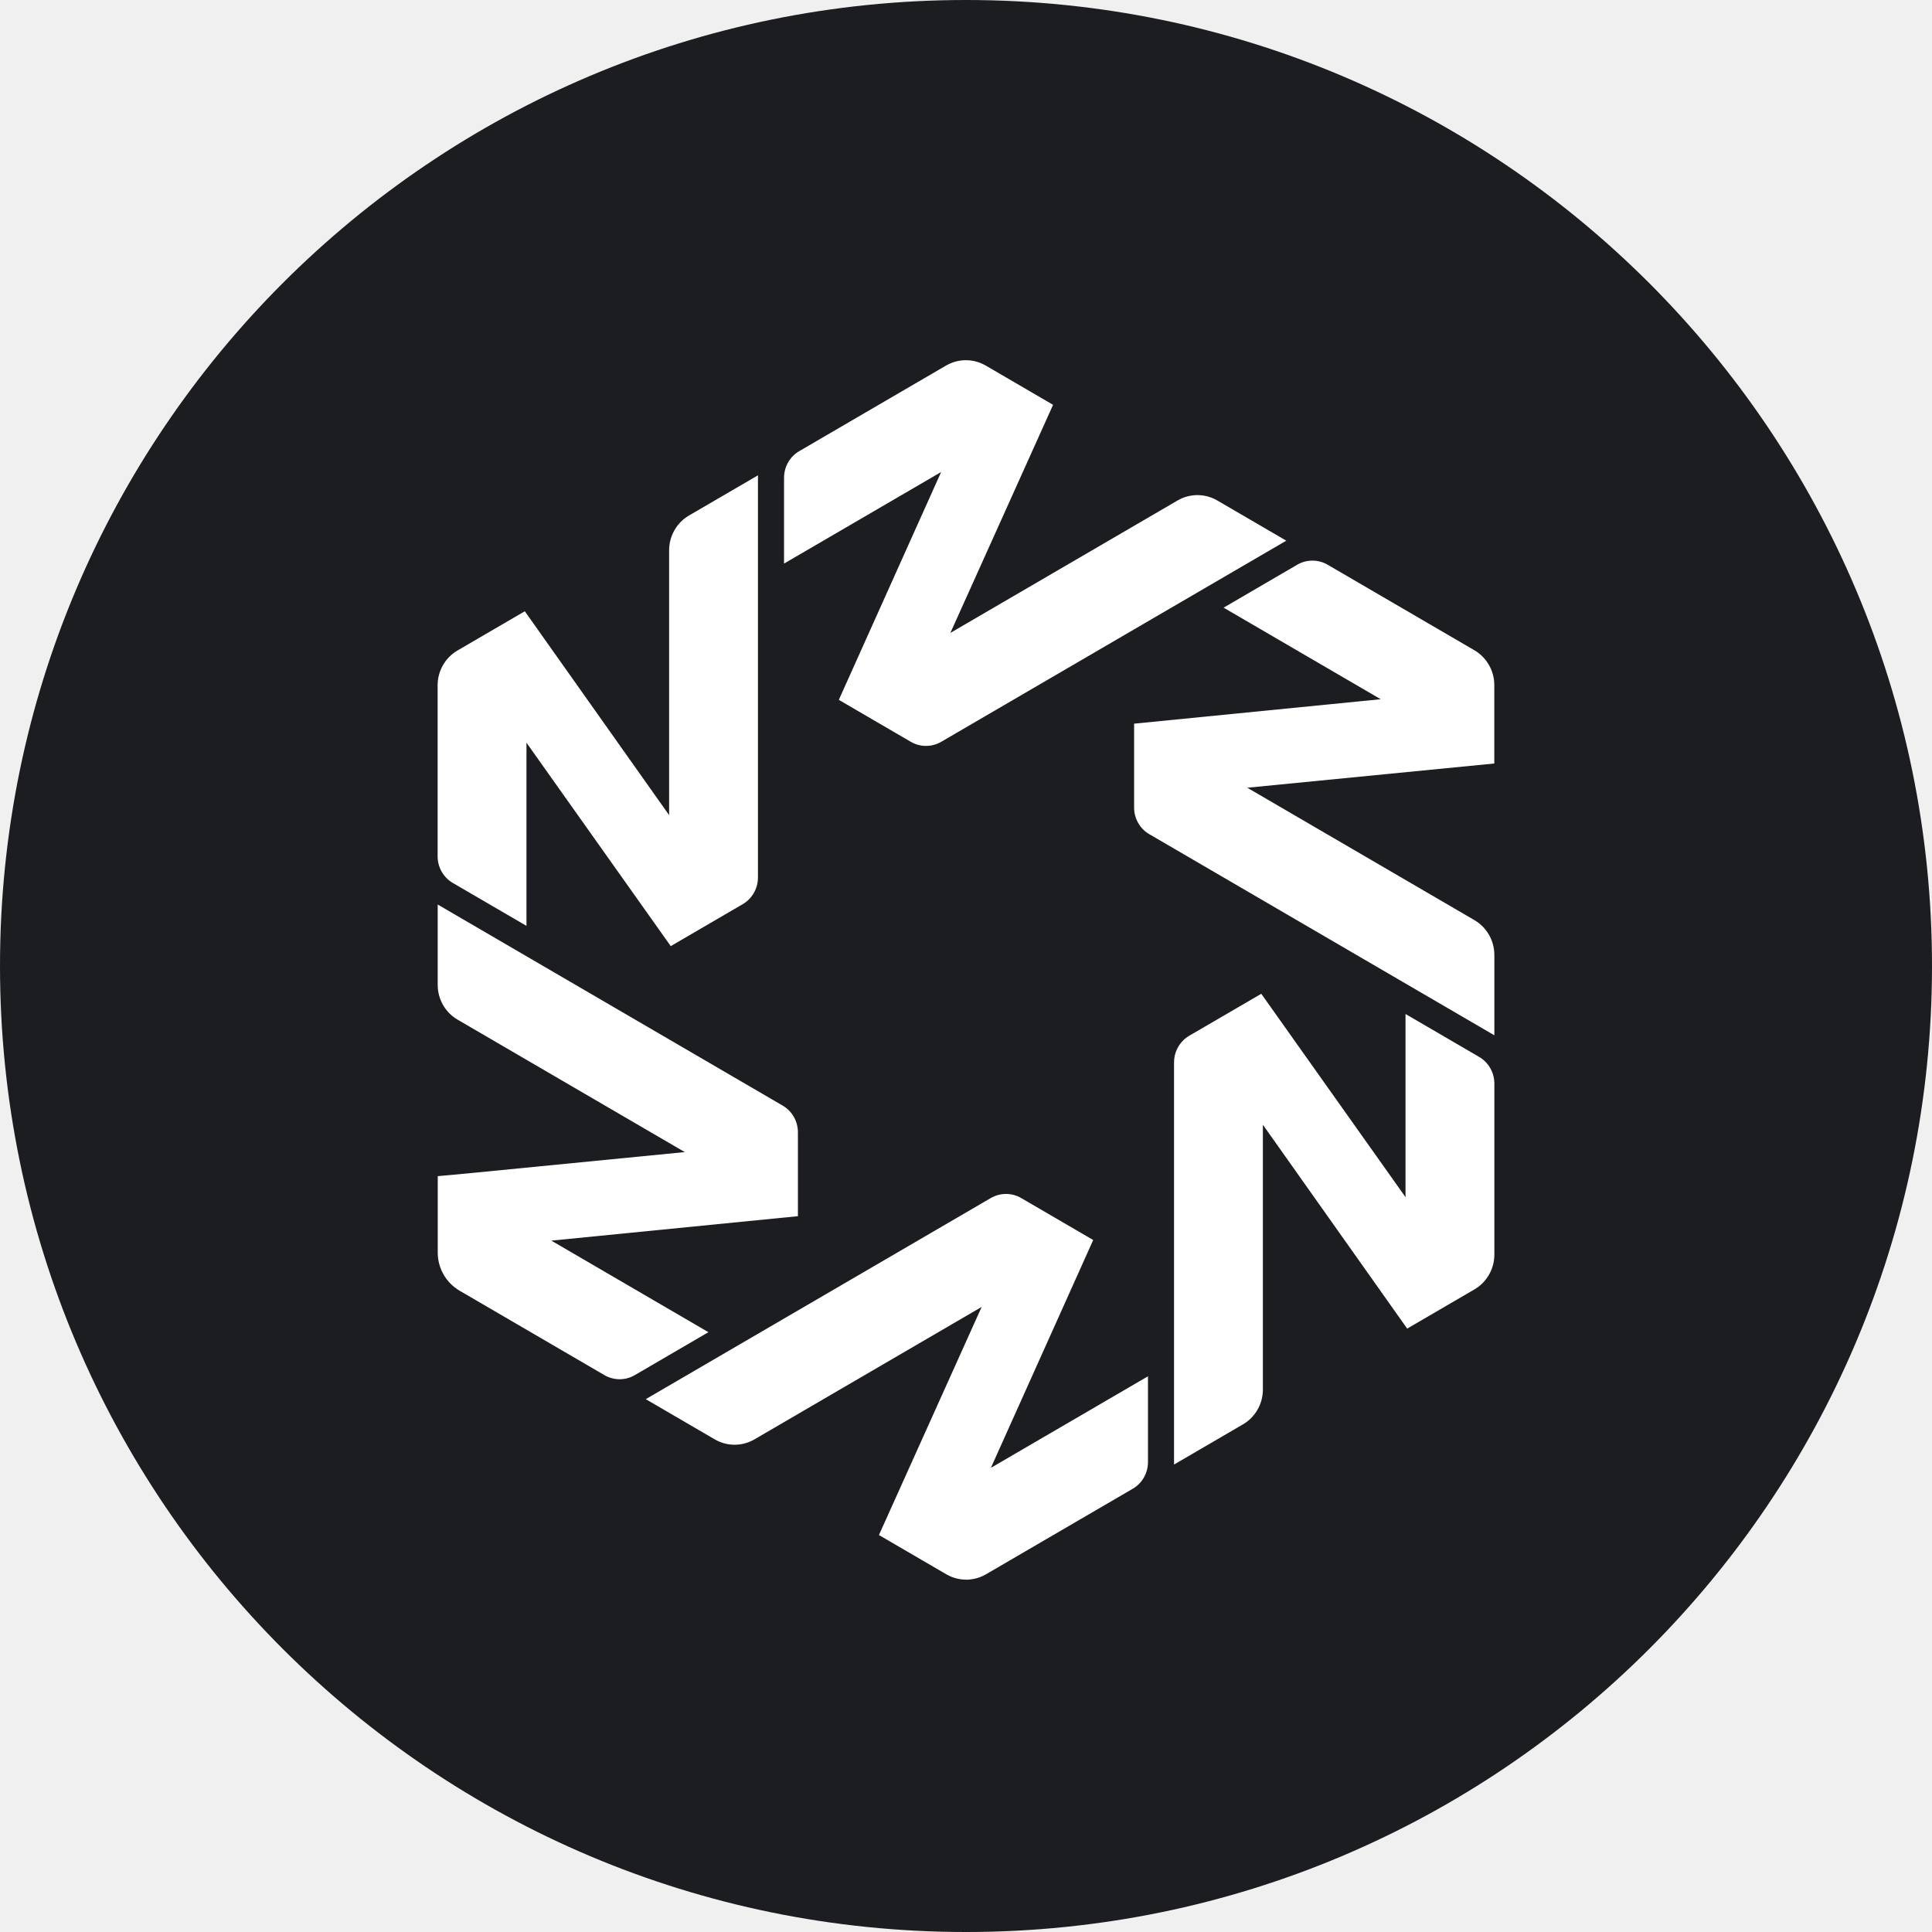
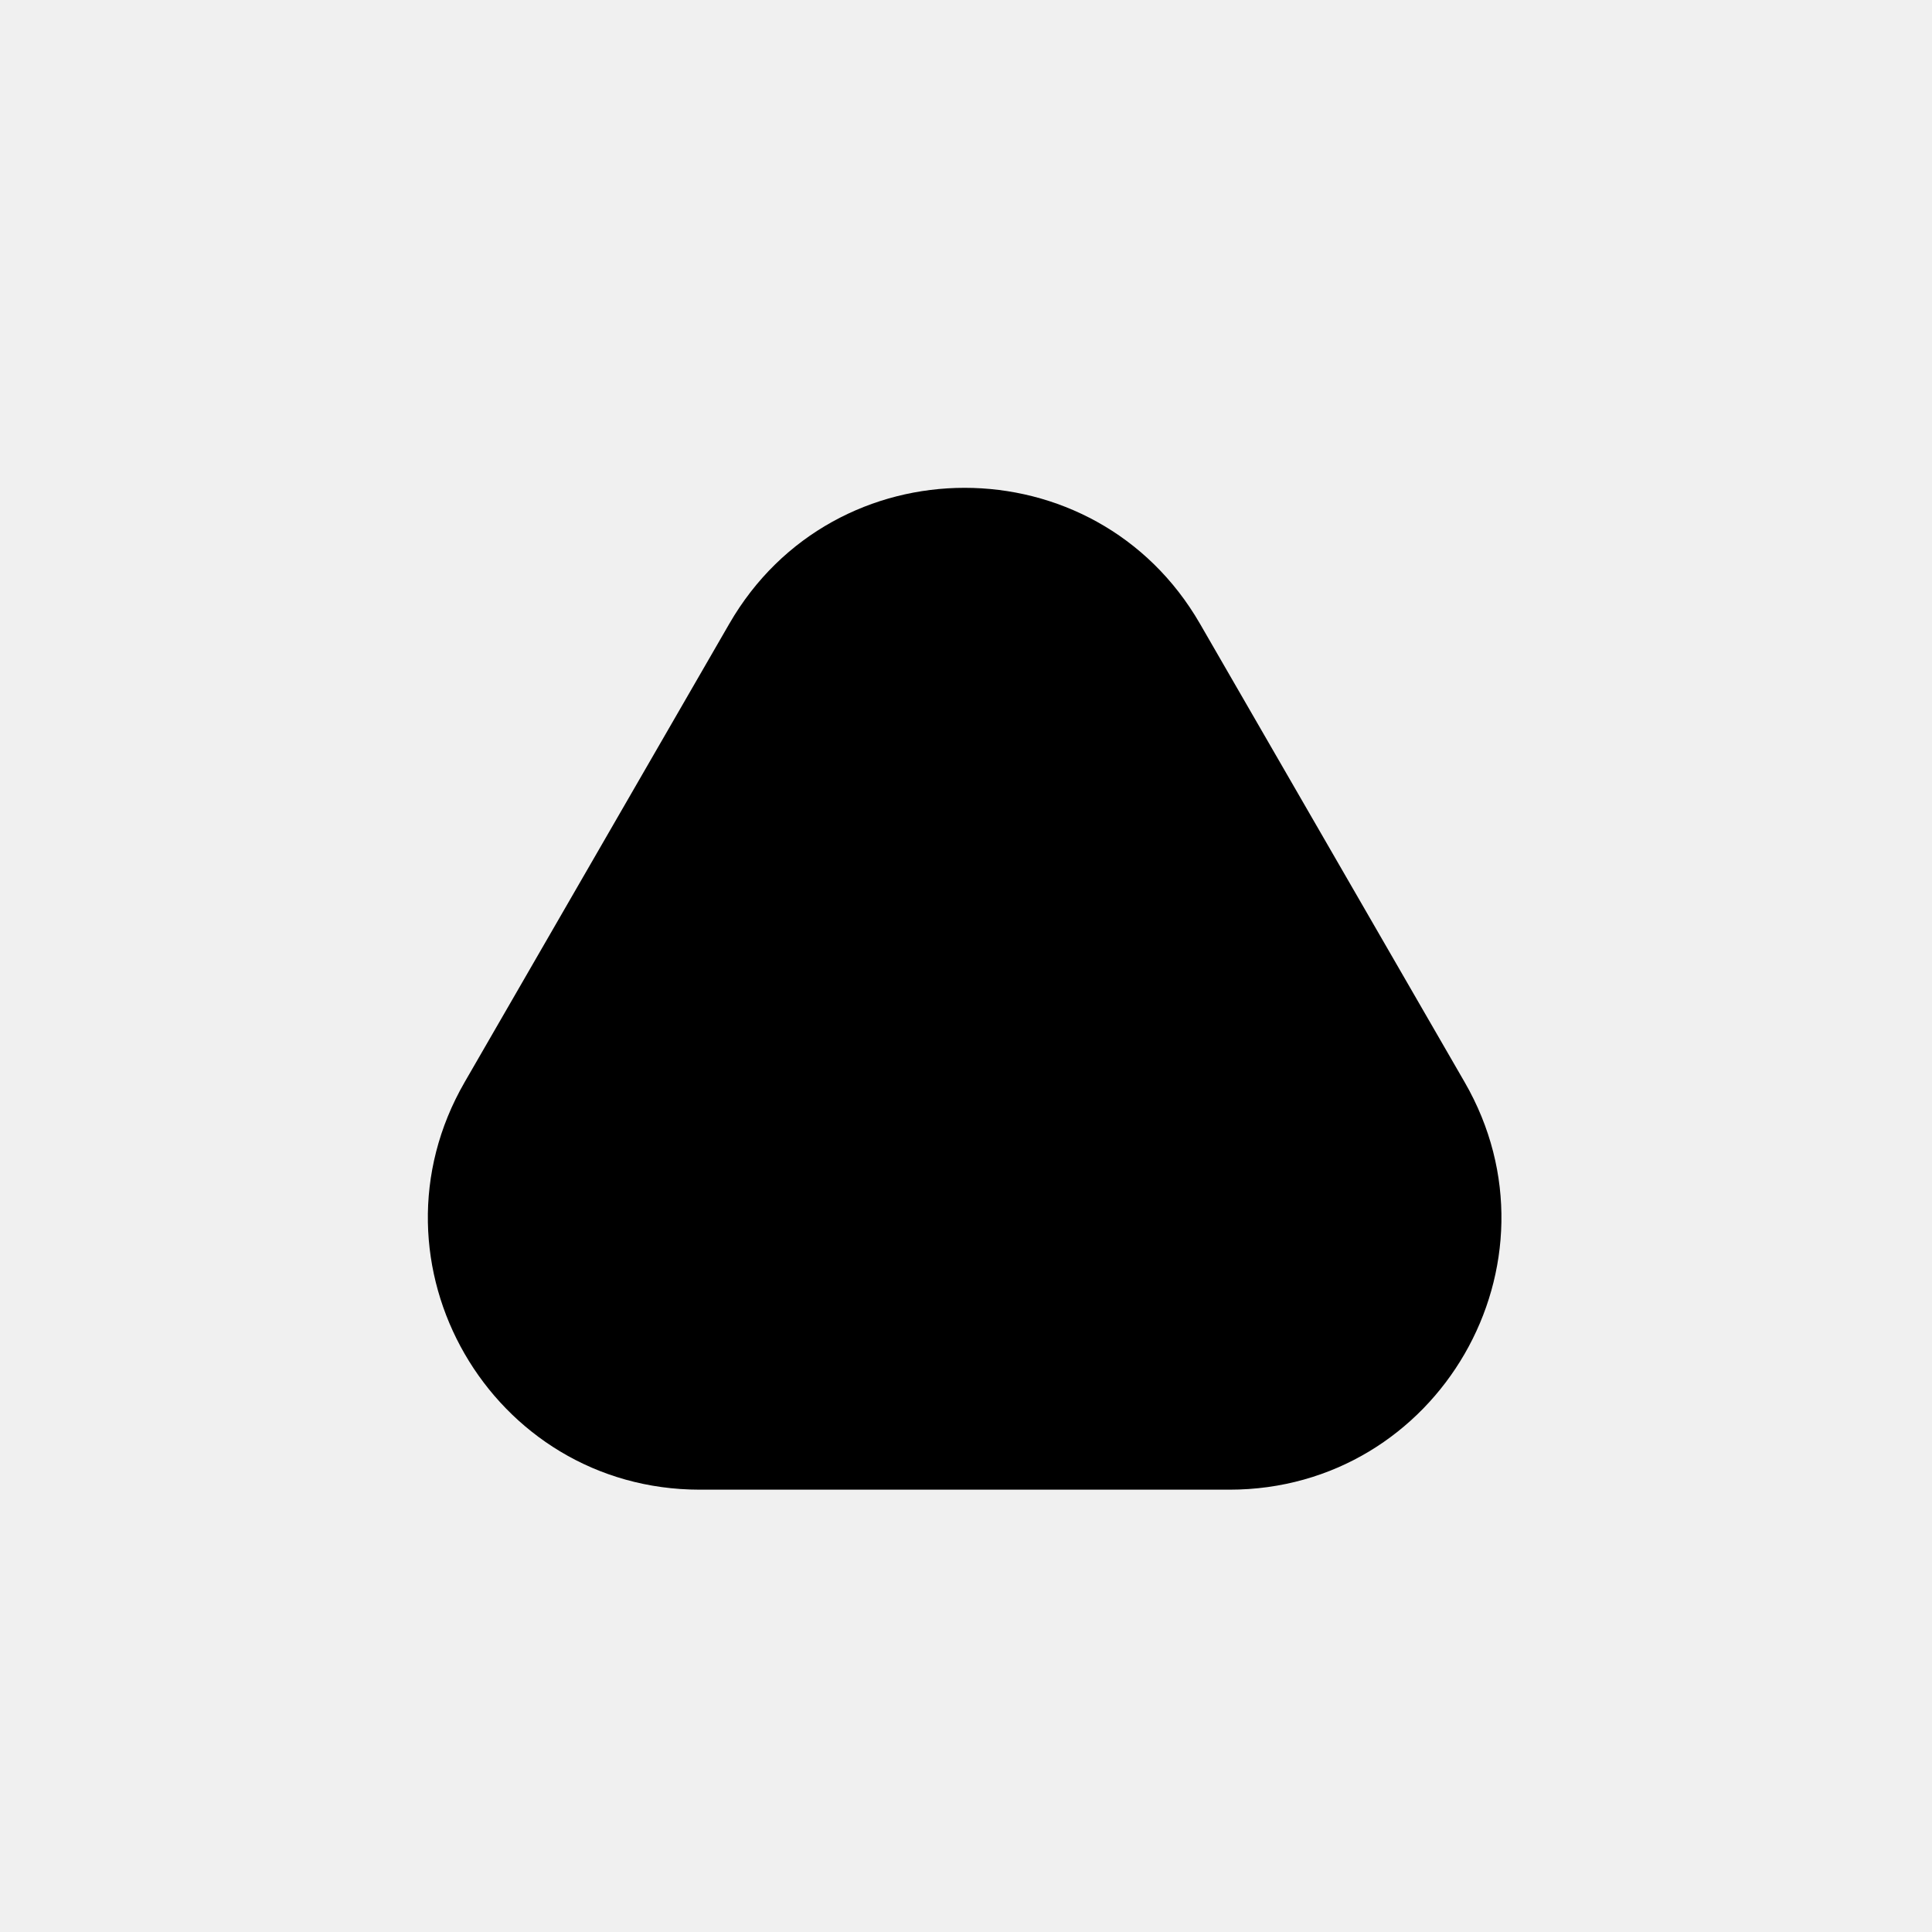
- <svg xmlns="http://www.w3.org/2000/svg" width="236" height="236" viewBox="0 0 236 236" fill="none">
-   <rect width="236" height="236" rx="118" fill="#1C1D20" />
-   <path d="M64.31 90.725V113.098L55.313 107.856C54.168 107.19 53.457 105.944 53.457 104.609V83.704C53.457 81.96 54.388 80.331 55.885 79.46L64.107 74.668L81.734 99.569V67.217C81.734 65.473 82.665 63.844 84.161 62.973L92.586 58.062V107.198C92.586 108.533 91.875 109.776 90.73 110.445L81.934 115.572L64.312 90.728L64.31 90.725Z" fill="white" />
-   <path d="M75.689 168.478C75.038 168.478 74.395 168.305 73.832 167.976L56.148 157.668C54.491 156.702 53.472 154.929 53.472 153.011V143.67C53.472 143.67 55.357 143.508 57.859 143.263L83.648 140.731L55.897 124.555C54.398 123.685 53.467 122.058 53.467 120.314V110.49L95.612 135.057C96.757 135.723 97.468 136.968 97.468 138.303V148.56L67.347 151.547L86.536 162.731L77.542 167.976C76.98 168.305 76.337 168.478 75.686 168.478H75.689Z" fill="white" />
-   <path d="M118.016 192.958C117.165 192.958 116.325 192.73 115.588 192.301L107.366 187.509L119.912 159.646L92.161 175.822C91.424 176.252 90.585 176.48 89.733 176.48C88.882 176.48 88.043 176.252 87.306 175.822L78.881 170.912L121.029 146.345C121.591 146.017 122.234 145.844 122.885 145.844C123.536 145.844 124.179 146.017 124.742 146.345L133.538 151.472L121.04 179.303L140.229 168.118V178.605C140.229 179.94 139.521 181.185 138.376 181.851L120.443 192.304C119.707 192.733 118.867 192.961 118.016 192.961V192.958Z" fill="white" />
-   <path d="M143.415 129.766C143.415 128.431 144.126 127.188 145.271 126.519L154.068 121.393L171.689 146.236V123.864L180.685 129.106C181.83 129.775 182.541 131.017 182.541 132.352V153.257C182.541 155.001 181.61 156.63 180.114 157.501L171.892 162.293L154.265 137.392V169.744C154.265 171.488 153.334 173.118 151.837 173.988L143.412 178.899V129.763L143.415 129.766Z" fill="white" />
-   <path d="M140.392 101.902C139.246 101.233 138.535 99.99 138.535 98.655V88.399L168.657 85.412L149.468 74.227L158.461 68.982C159.024 68.653 159.666 68.481 160.317 68.481C160.969 68.481 161.611 68.653 162.174 68.982L180.106 79.434C181.603 80.308 182.534 81.934 182.534 83.679V93.263L152.361 96.224L180.112 112.4C181.608 113.274 182.54 114.9 182.54 116.644V126.465L140.392 101.899V101.902Z" fill="white" />
-   <path d="M113.118 91.117C112.466 91.117 111.824 90.944 111.261 90.616L102.465 85.489L114.963 57.659L95.773 68.843V58.356C95.773 57.021 96.482 55.776 97.627 55.11L115.559 44.657C116.296 44.228 117.136 44 117.987 44C118.838 44 119.678 44.228 120.415 44.657L128.637 49.45L116.091 77.312L143.842 61.136C144.579 60.706 145.418 60.478 146.269 60.478C147.12 60.478 147.96 60.706 148.697 61.136L157.122 66.046L114.974 90.613C114.411 90.941 113.769 91.114 113.118 91.114V91.117Z" fill="white" />
+ <svg xmlns="http://www.w3.org/2000/svg" width="512" height="512" viewBox="0 0 512 512">
+   <path class="cls-1" d="M193.287,165.279c27.713-48,96.994-48,124.707,0l70.151,121.5c27.713,48-6.928,108-62.354,108H185.49c-55.426,0-90.067-60-62.353-108Z" fill-rule="evenodd" fill="#000000" />
</svg>
